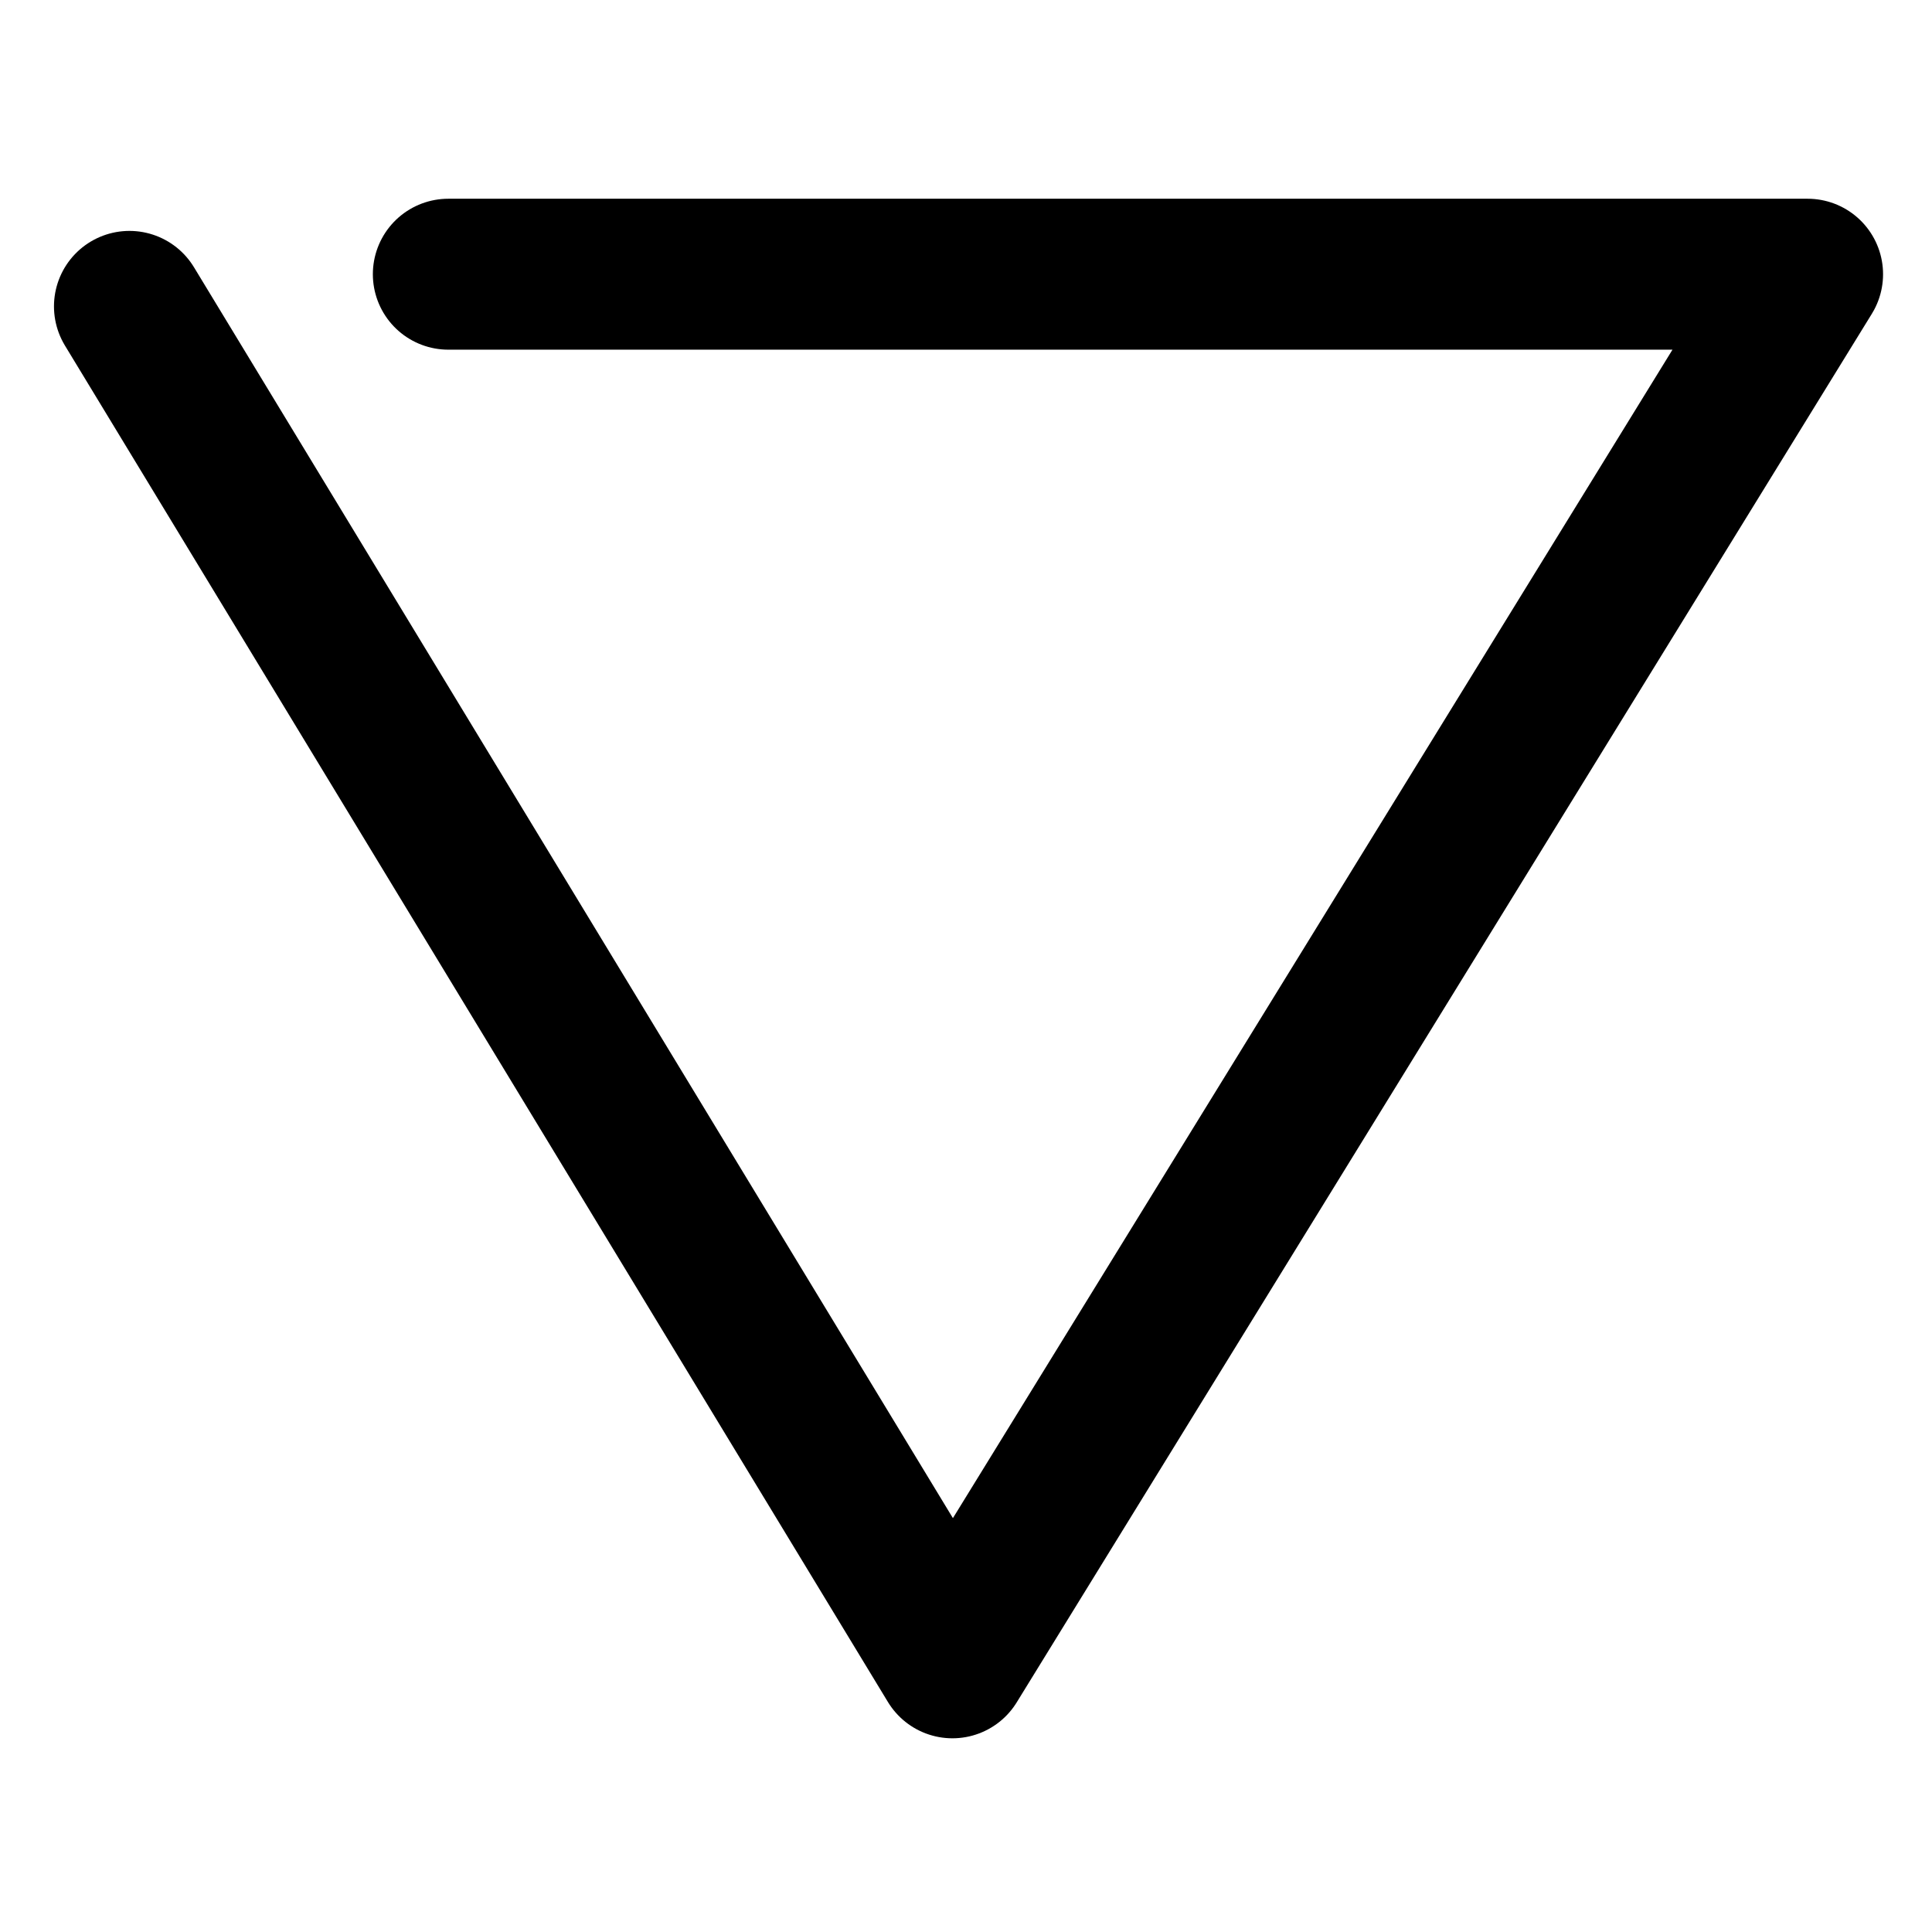
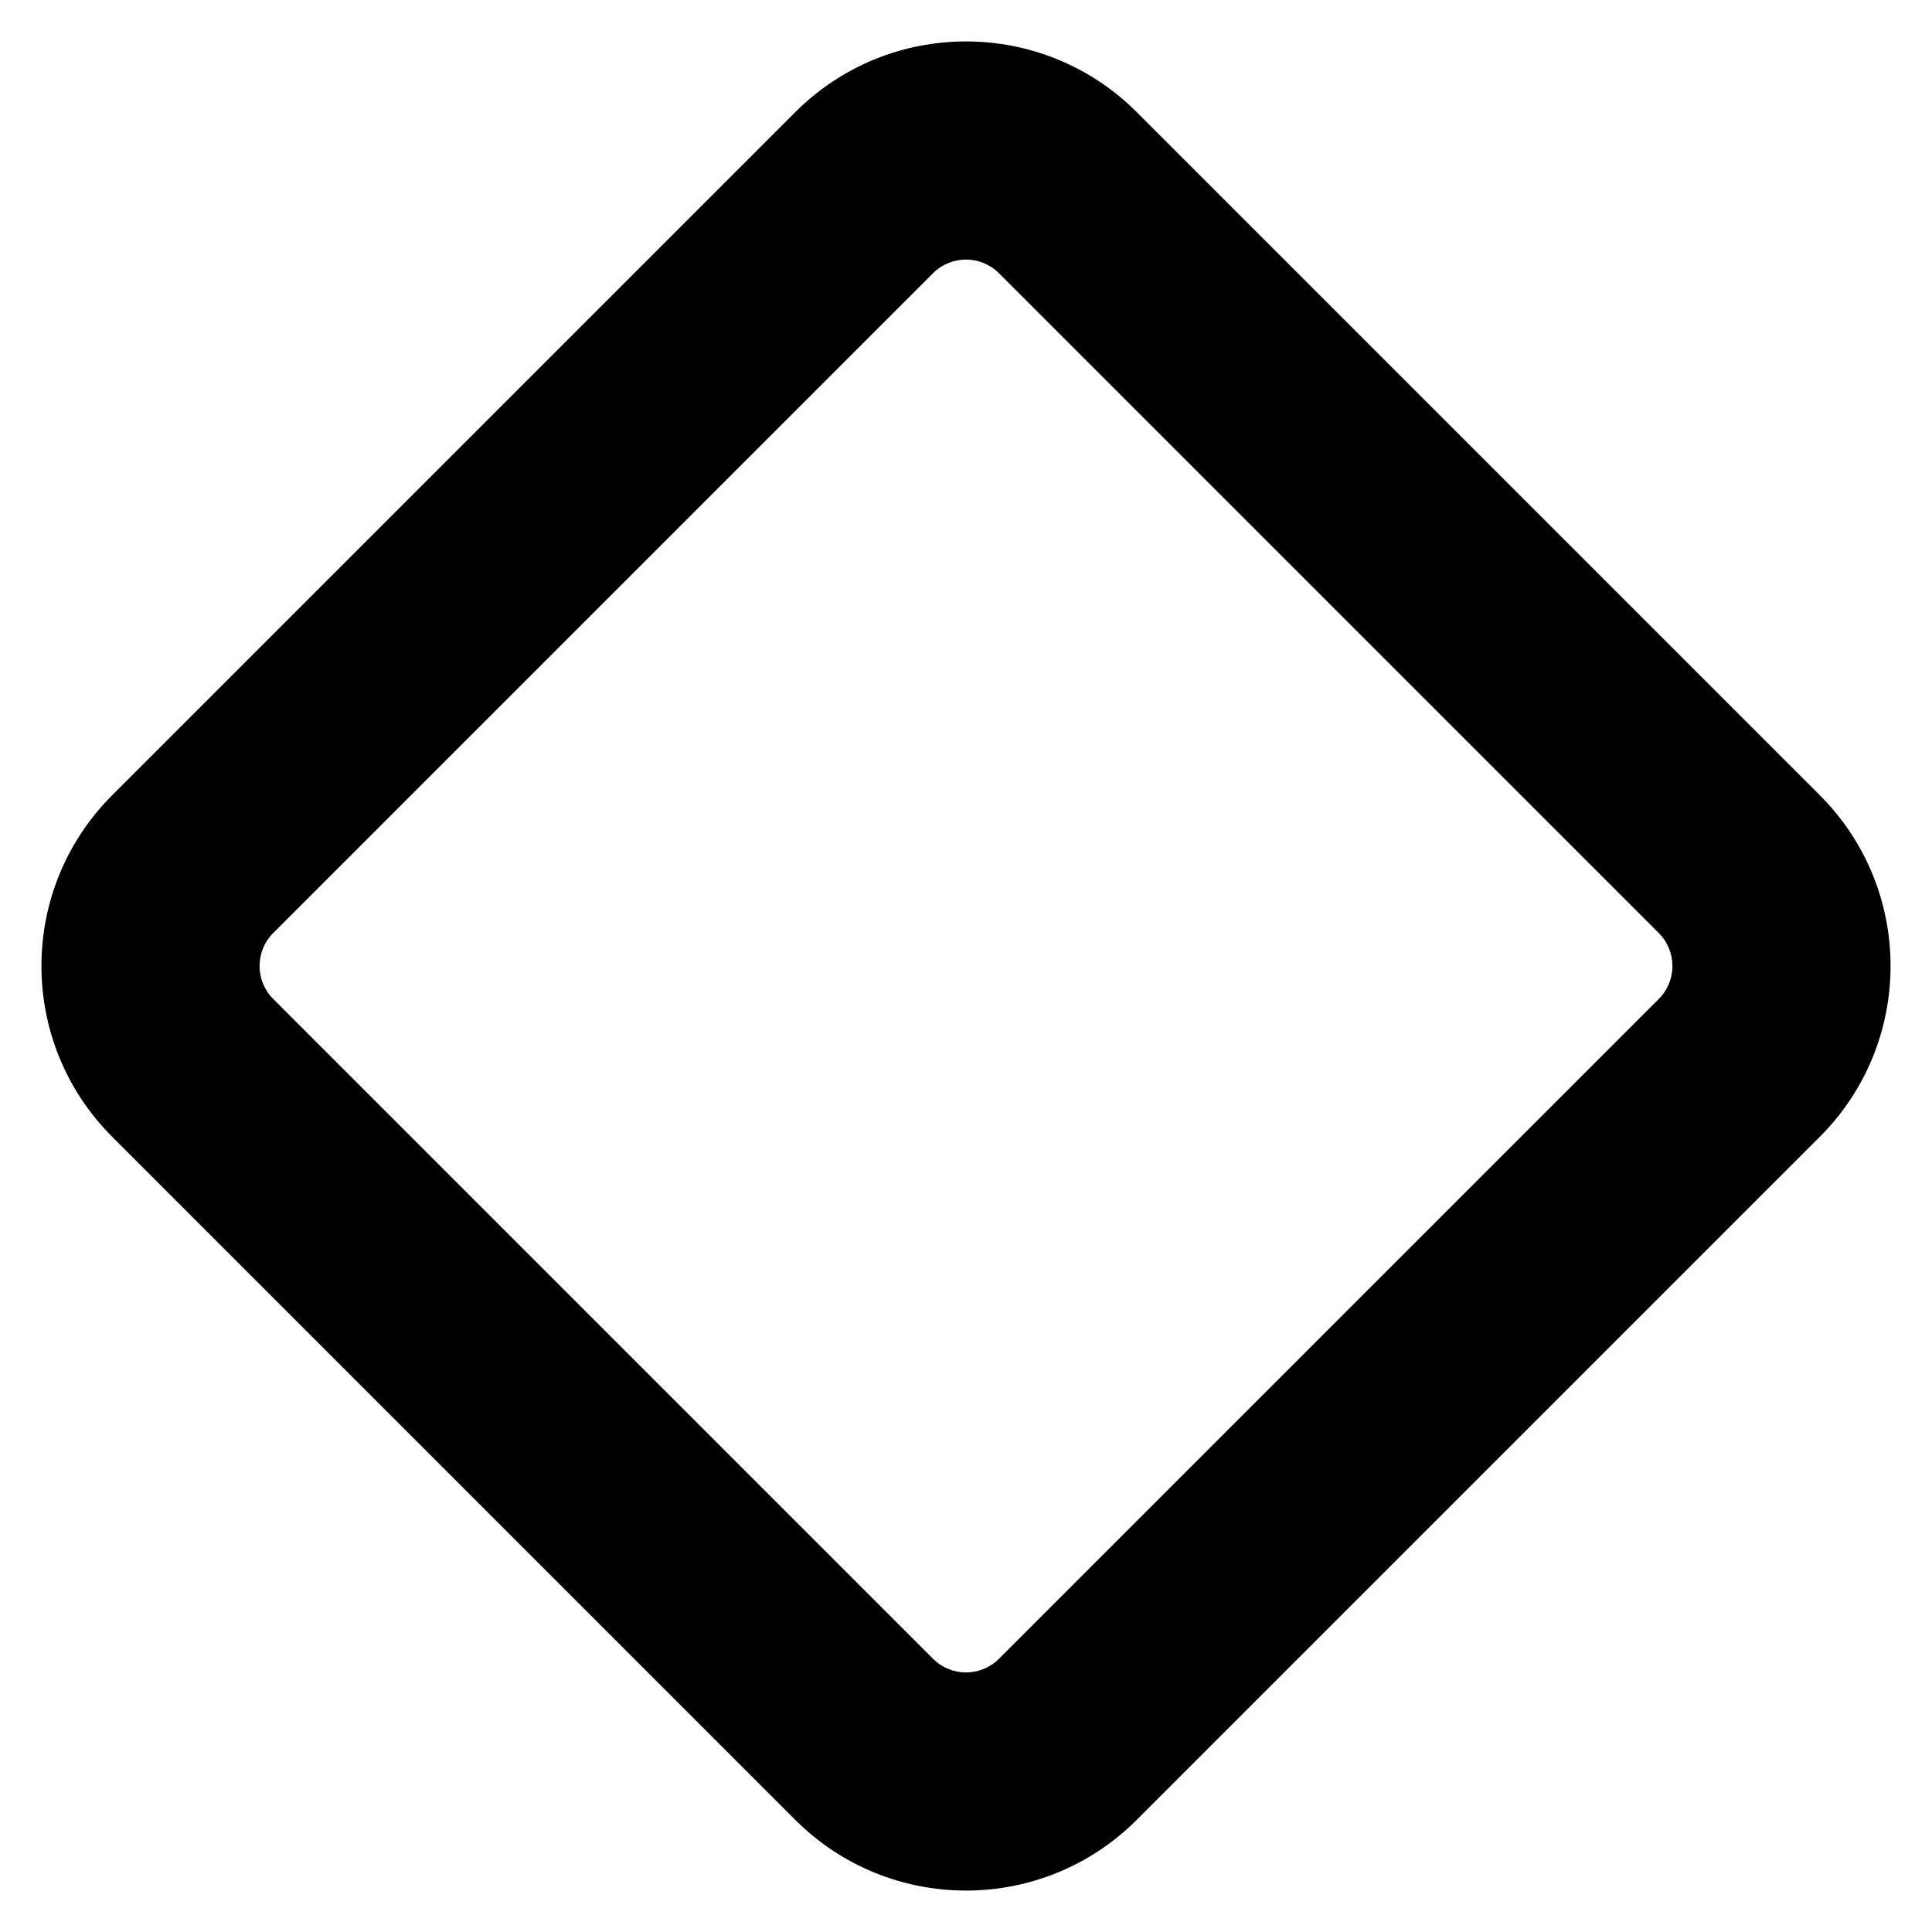
- <svg xmlns="http://www.w3.org/2000/svg" width="384px" height="384px" viewBox="0 0 384 384" version="1.1">
-   <g id="Branding-Nav" stroke="none" stroke-width="1" fill="none" fill-rule="evenodd" stroke-linecap="round" stroke-linejoin="round">
-     <polyline id="Path-Original-Copy-2" stroke="#000000" stroke-width="30" transform="translate(192.5, 192.5) rotate(-180) translate(-192.5, -192.5)" points="295.892 330.5 25.728 330.5 195.697 54.5 359.272 324.106" />
+ <svg xmlns="http://www.w3.org/2000/svg" width="128px" height="128px" viewBox="0 0 128 128" version="1.1">
+   <g id="Logo" stroke="none" stroke-width="1" fill="none" fill-rule="evenodd">
+     <path d="M96,16 C104.837,16 112,23.163 112,32 L112,96 C112,104.837 104.837,112 96,112 L32,112 C23.163,112 16,104.837 16,96 L16,32 C16,23.163 23.163,16 32,16 L96,16 Z M94.909,30 L33.091,30 C31.384,30 30,31.384 30,33.091 L30,94.909 C30,96.616 31.384,98 33.091,98 L94.909,98 C96.616,98 98,96.616 98,94.909 L98,33.091 C98,31.384 96.616,30 94.909,30 Z" fill="#000000" fill-rule="nonzero" transform="translate(64, 64) rotate(45) translate(-64, -64)" />
  </g>
</svg>
